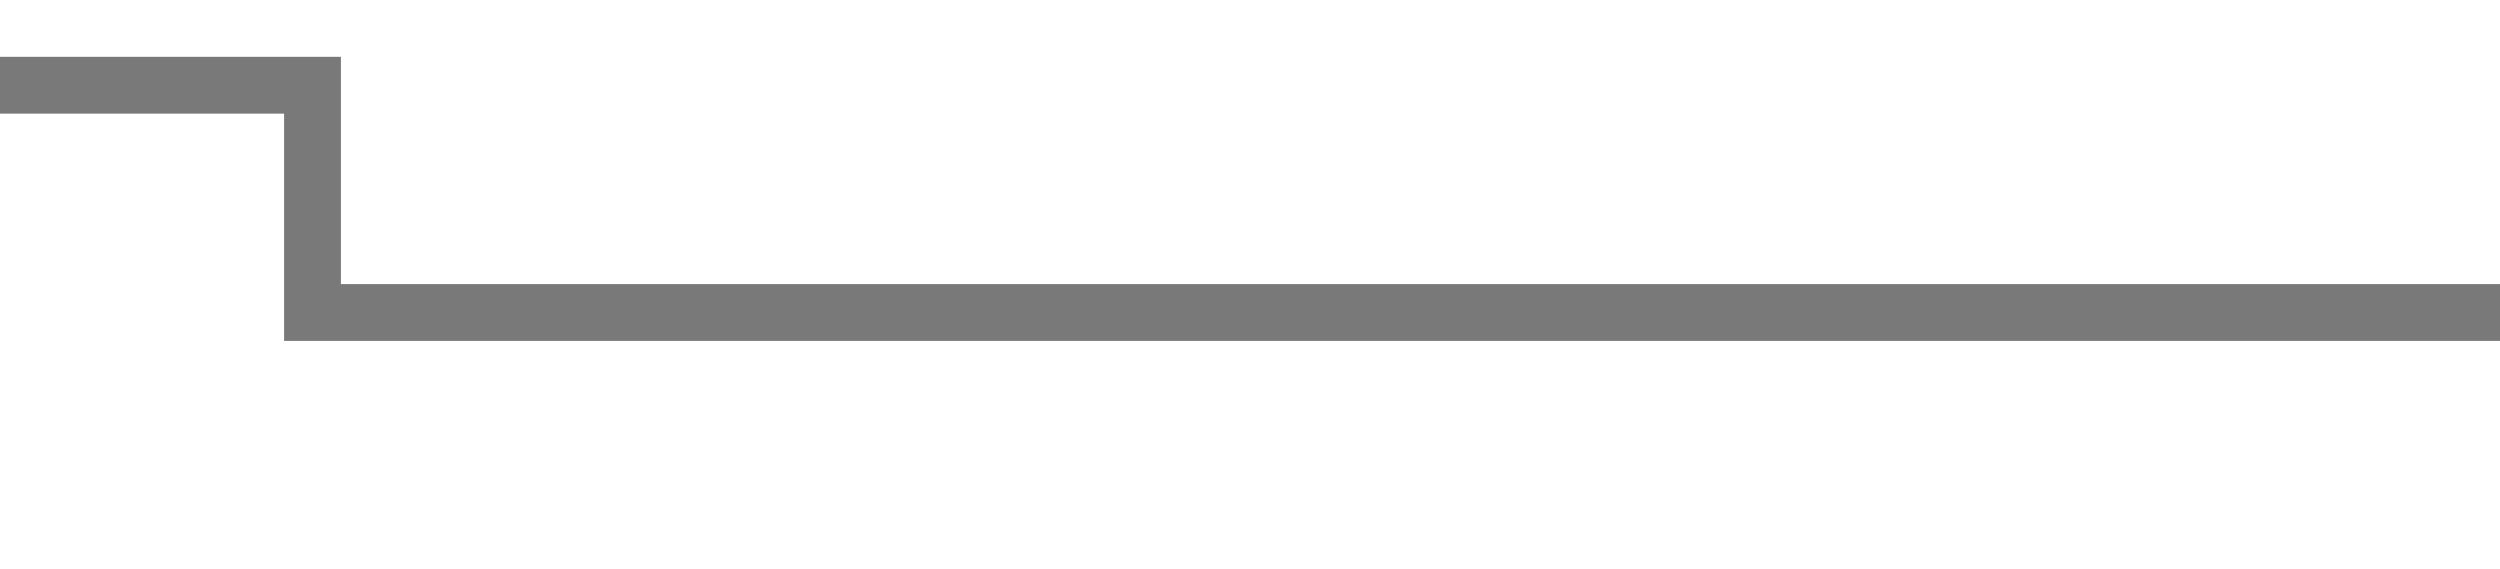
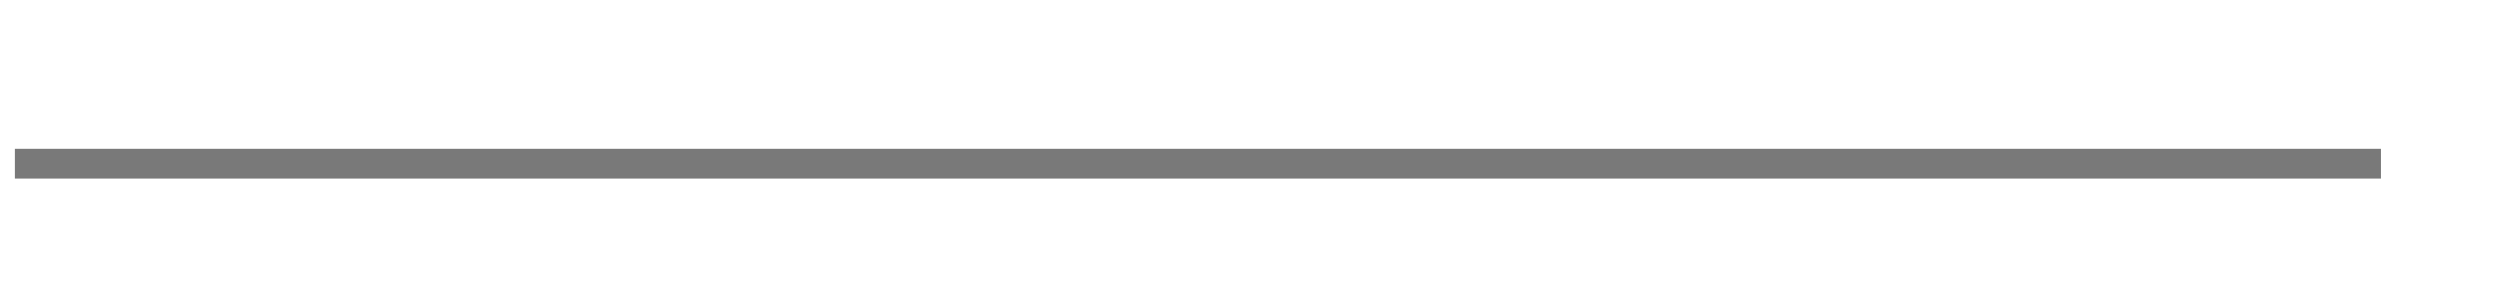
- <svg xmlns="http://www.w3.org/2000/svg" version="1.1" width="44px" height="10px" preserveAspectRatio="xMinYMid meet" viewBox="418 2016  44 8">
-   <path d="M 463 2020.5  L 423.5 2020.5  L 423.5 2016.5  L 383.5 2016.5  " stroke-width="1" stroke="#797979" fill="none" />
+ <svg xmlns="http://www.w3.org/2000/svg" version="1.1" width="84px" height="10px" preserveAspectRatio="xMinYMid meet" viewBox="383 1793  84 8">
+   <path d="M 463 1797.5  L 383.5 1797.5  " stroke-width="1" stroke="#797979" fill="none" />
</svg>
